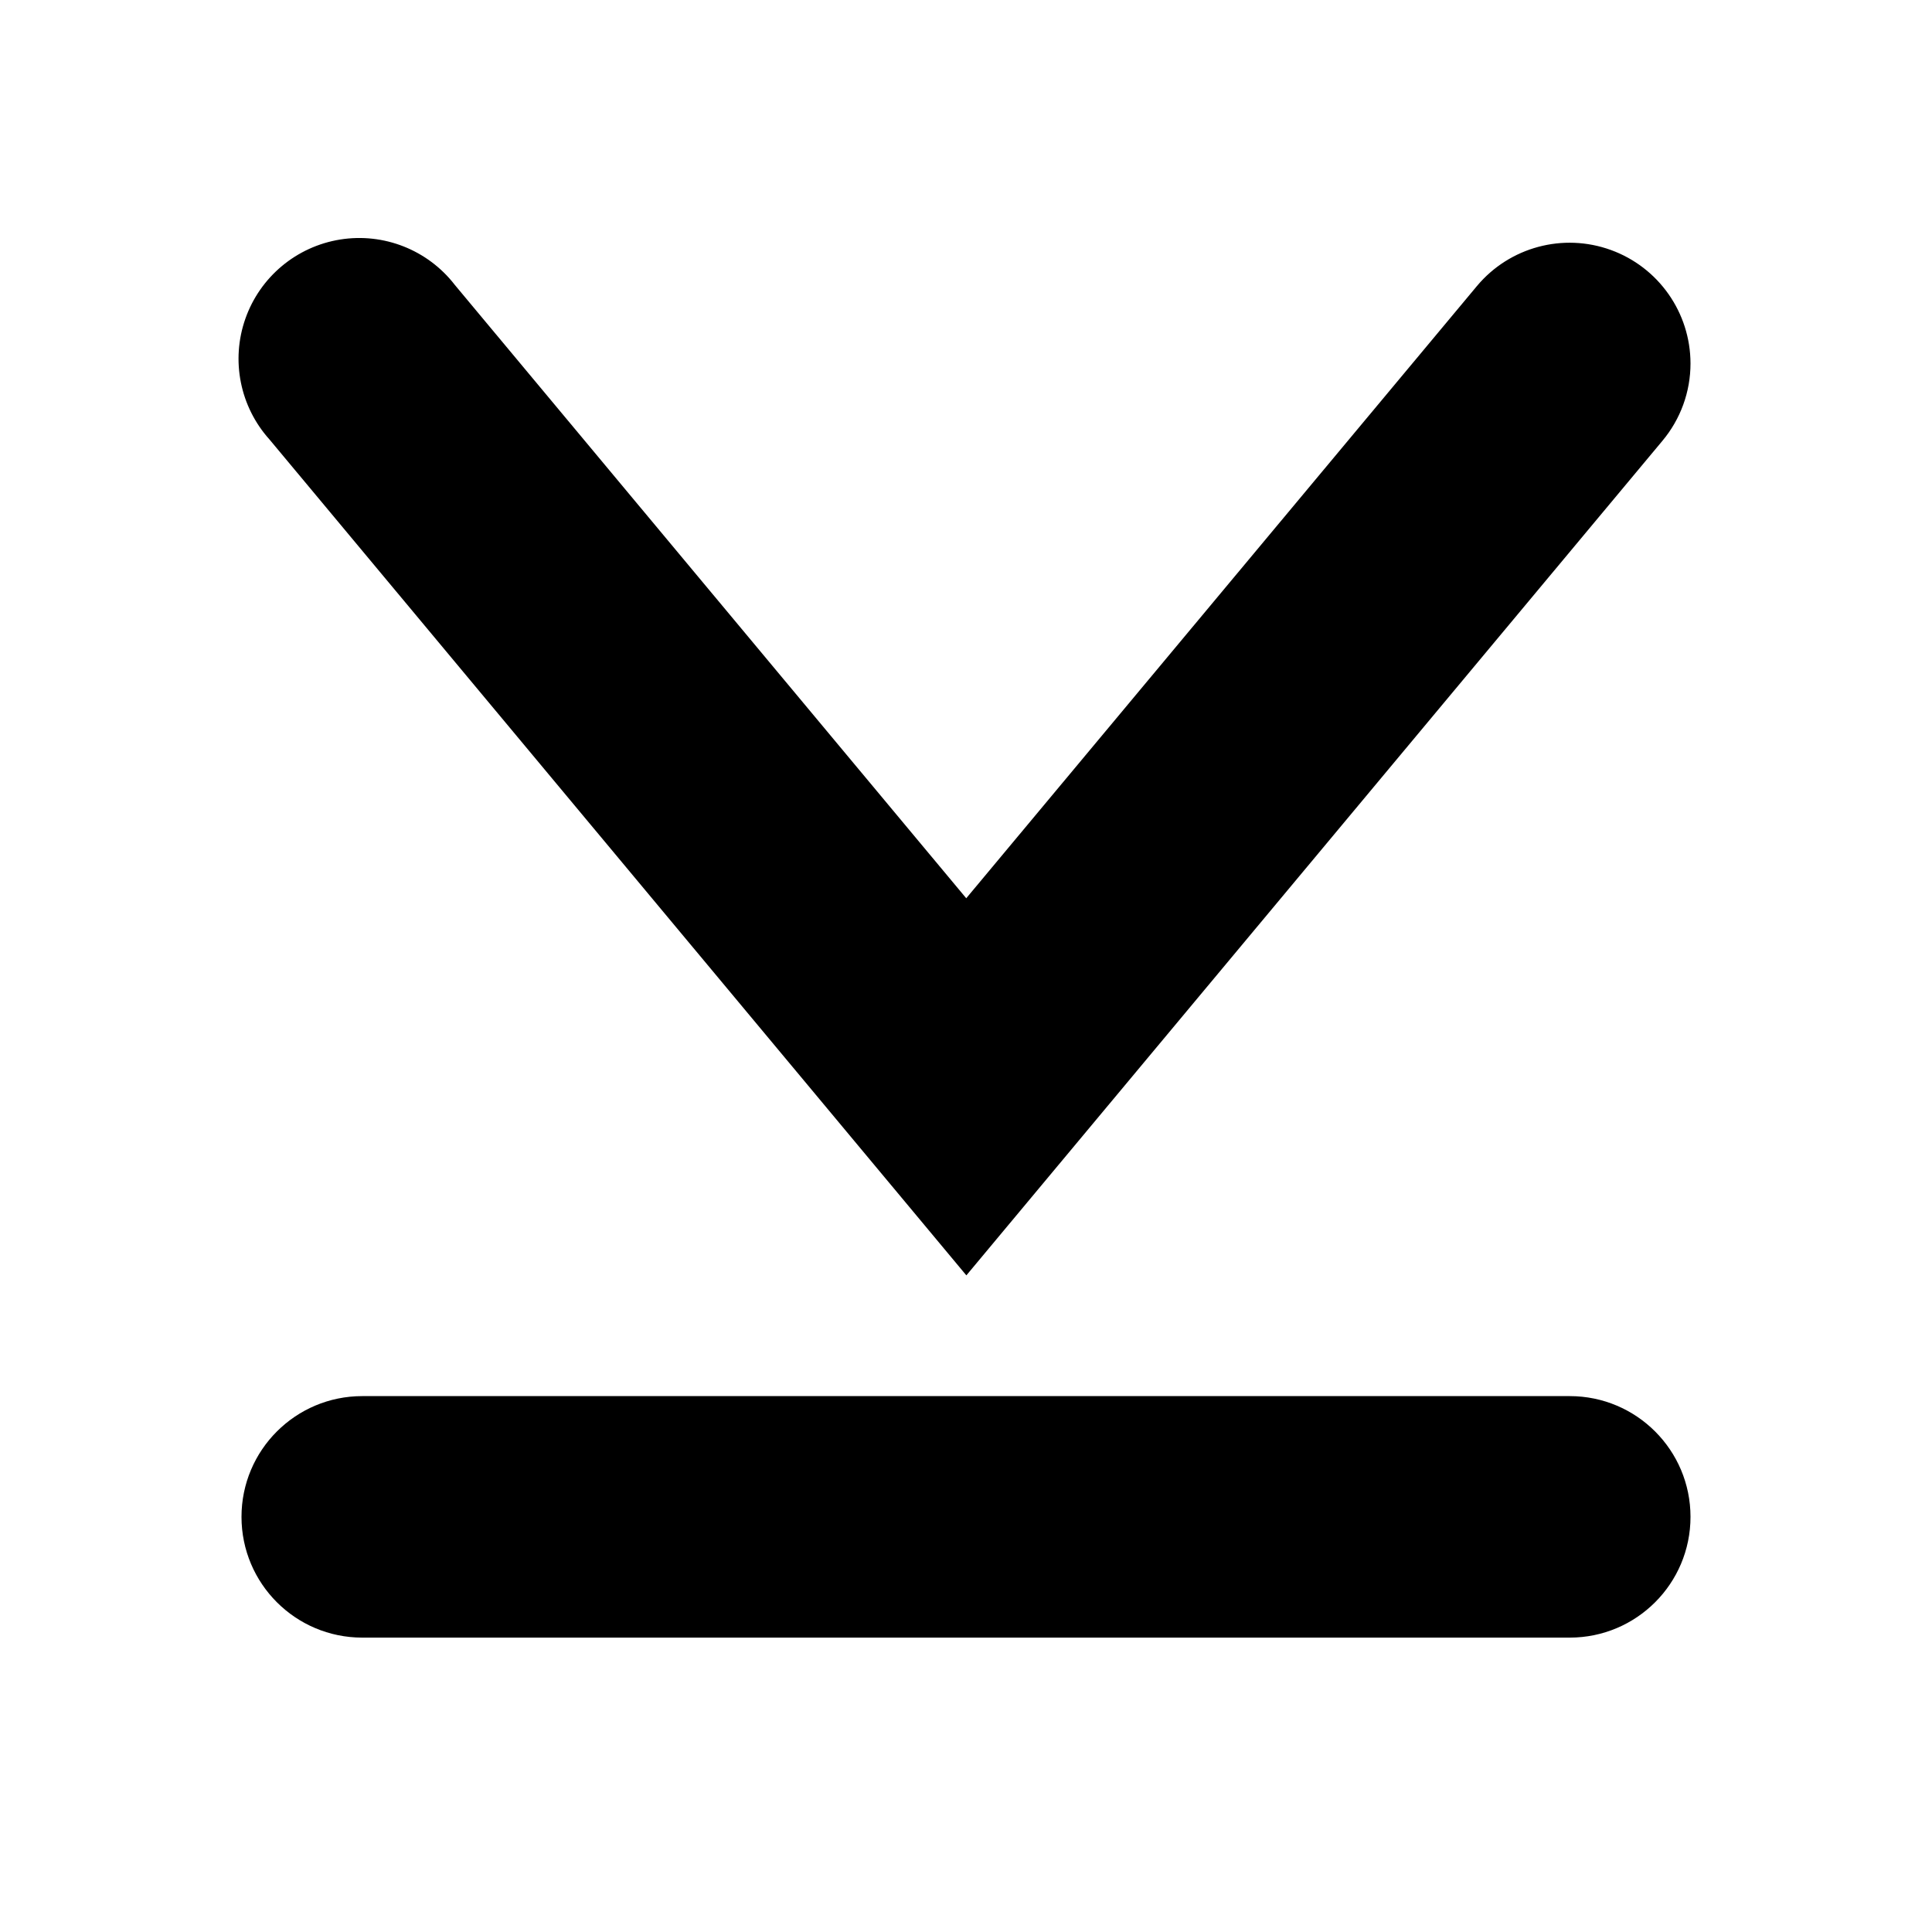
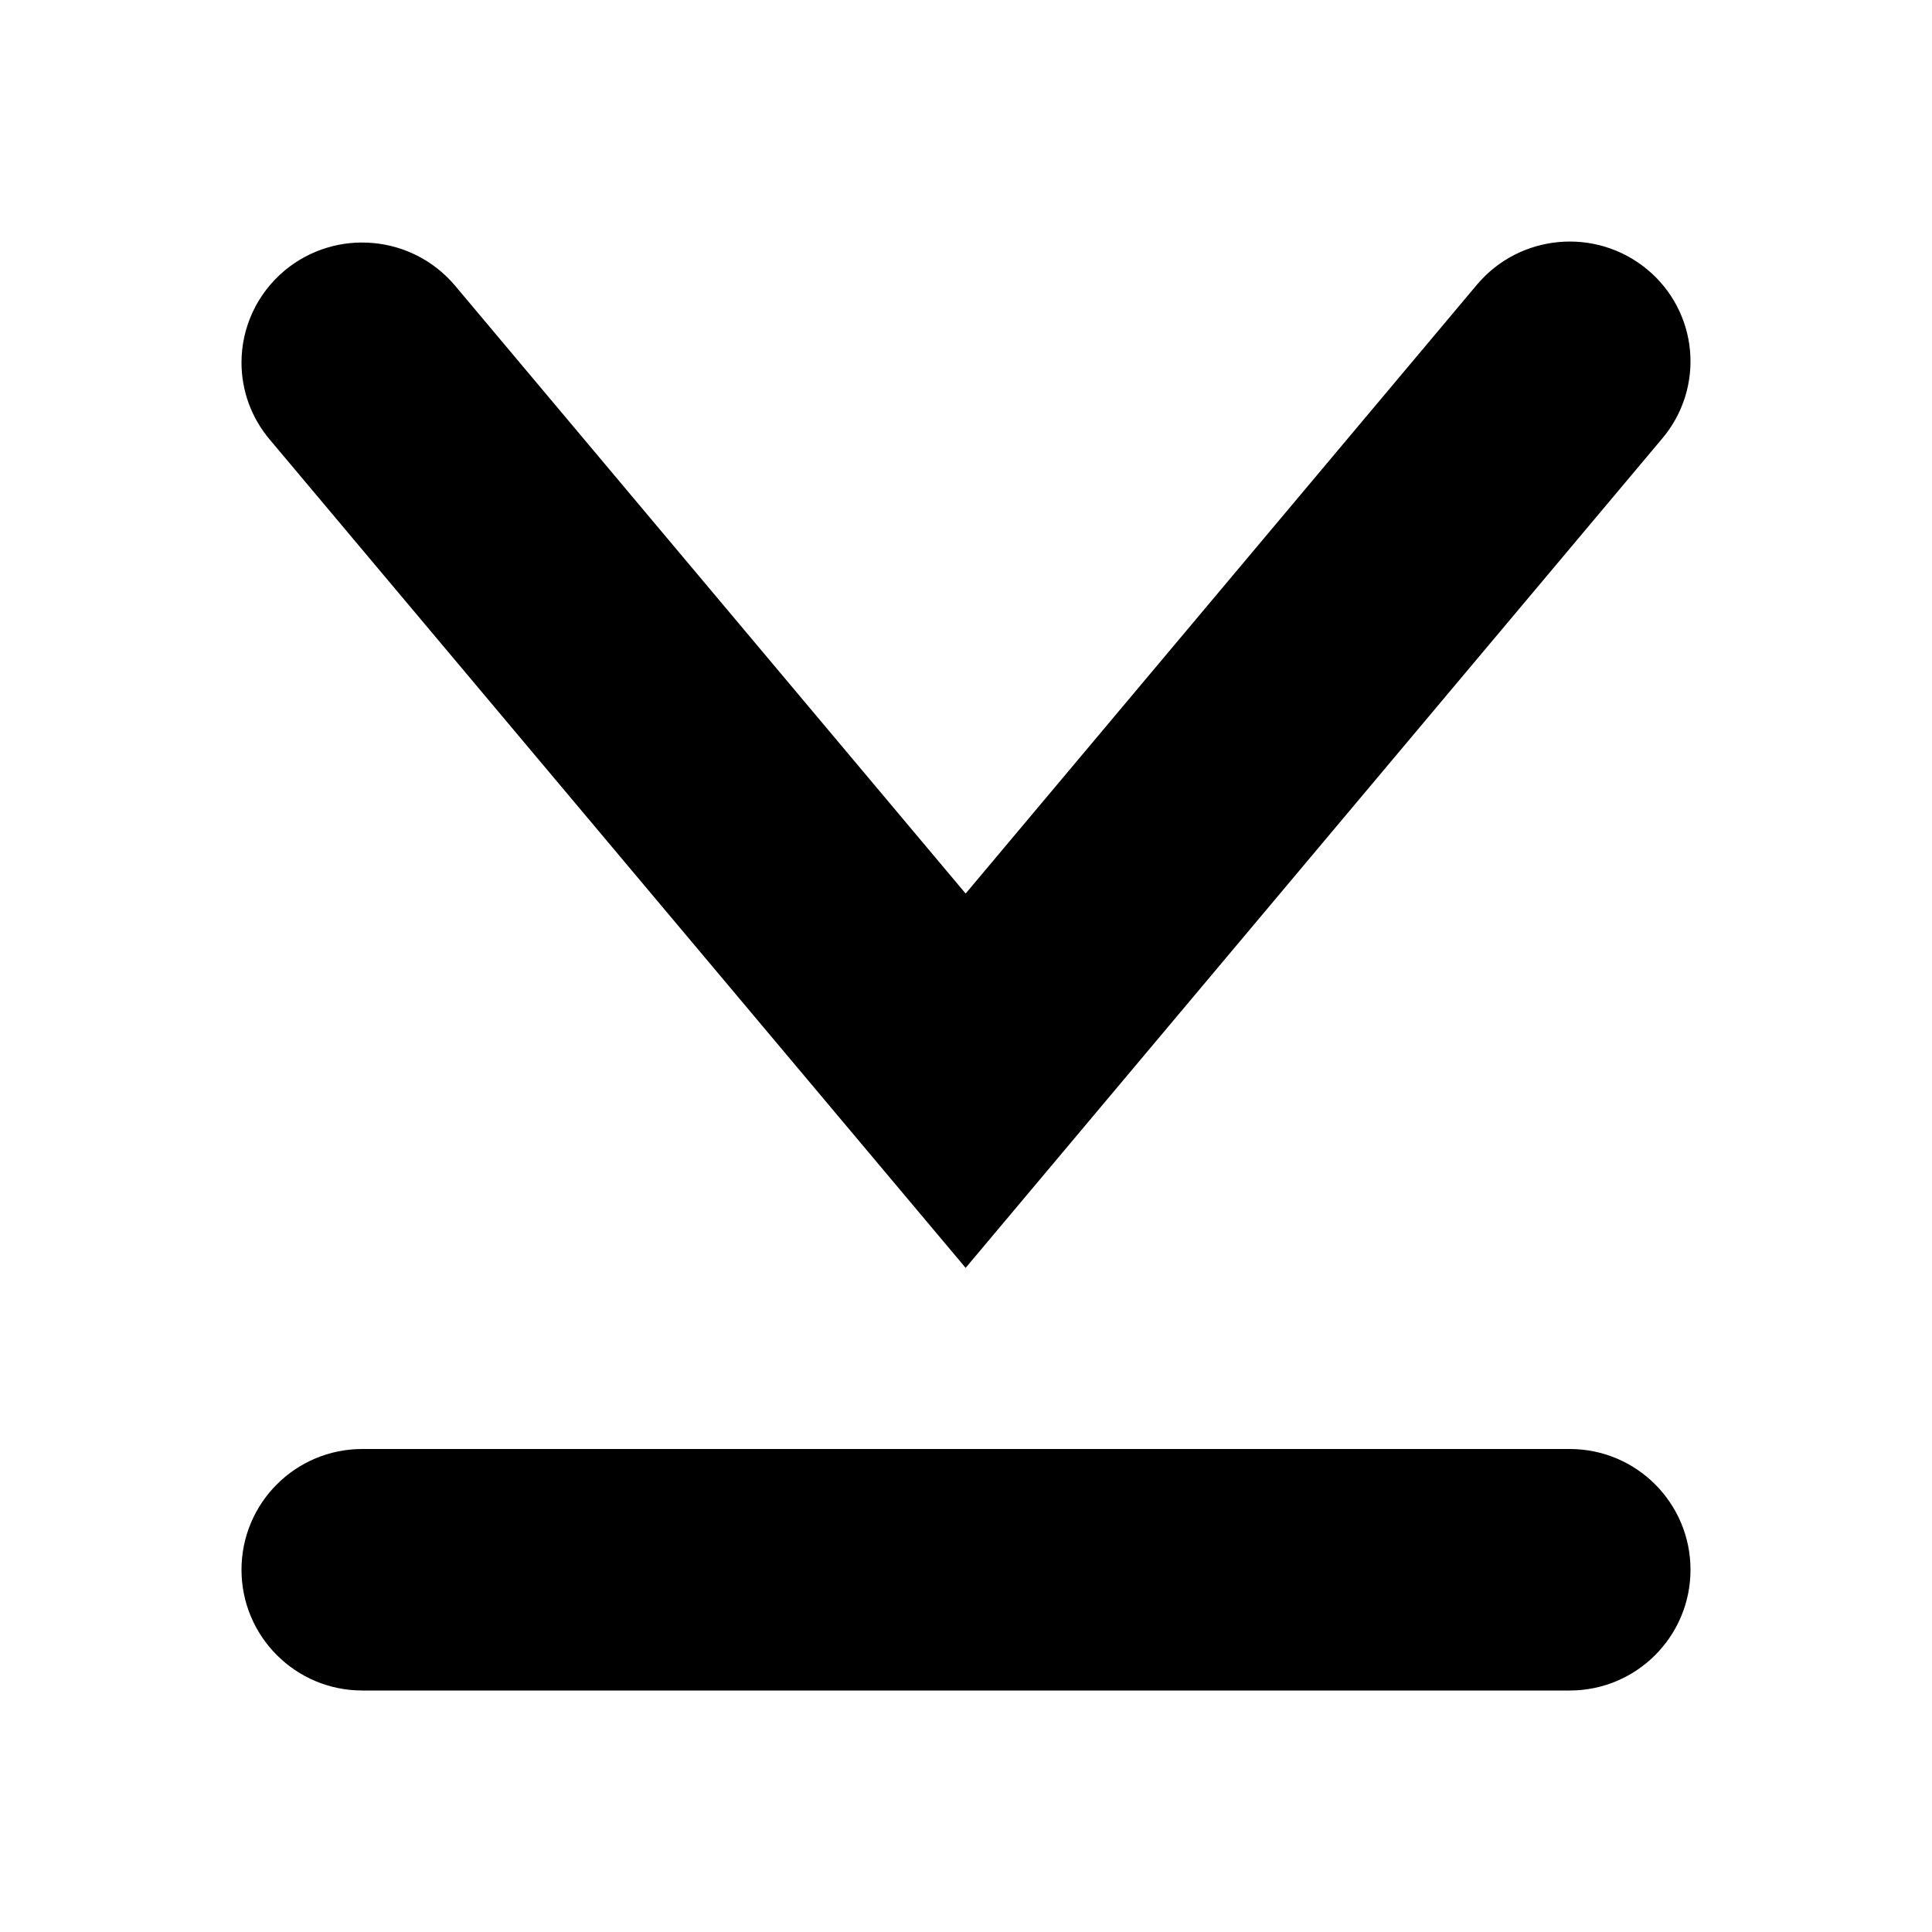
<svg xmlns="http://www.w3.org/2000/svg" viewBox="0 0 16 16">
-   <path d="M14 3.01a.997.997 0 0 1-.232.64l-5.765 6.912-5.77-6.921A1 1 0 1 1 3.767 2.36l4.235 5.079 4.23-5.071A1.001 1.001 0 0 1 14 3.01zM2 12.562a1 1 0 0 1 1-1h10a1 1 0 1 1 0 2H3a1 1 0 0 1-1-1z" />
+   <path d="M2 3.002c0-.284.123-.566.359-.763a1.006 1.006 0 0 1 1.409.126L7.997 7.4l4.235-5.043c.354-.42.984-.478 1.409-.126a.988.988 0 0 1 .127 1.398L7.997 10.5 2.232 3.638A.986.986 0 0 1 2 3.002zM14 13a1 1 0 0 1-1 1H3a1 1 0 1 1 0-2h10a1 1 0 0 1 1 1z" />
</svg>
